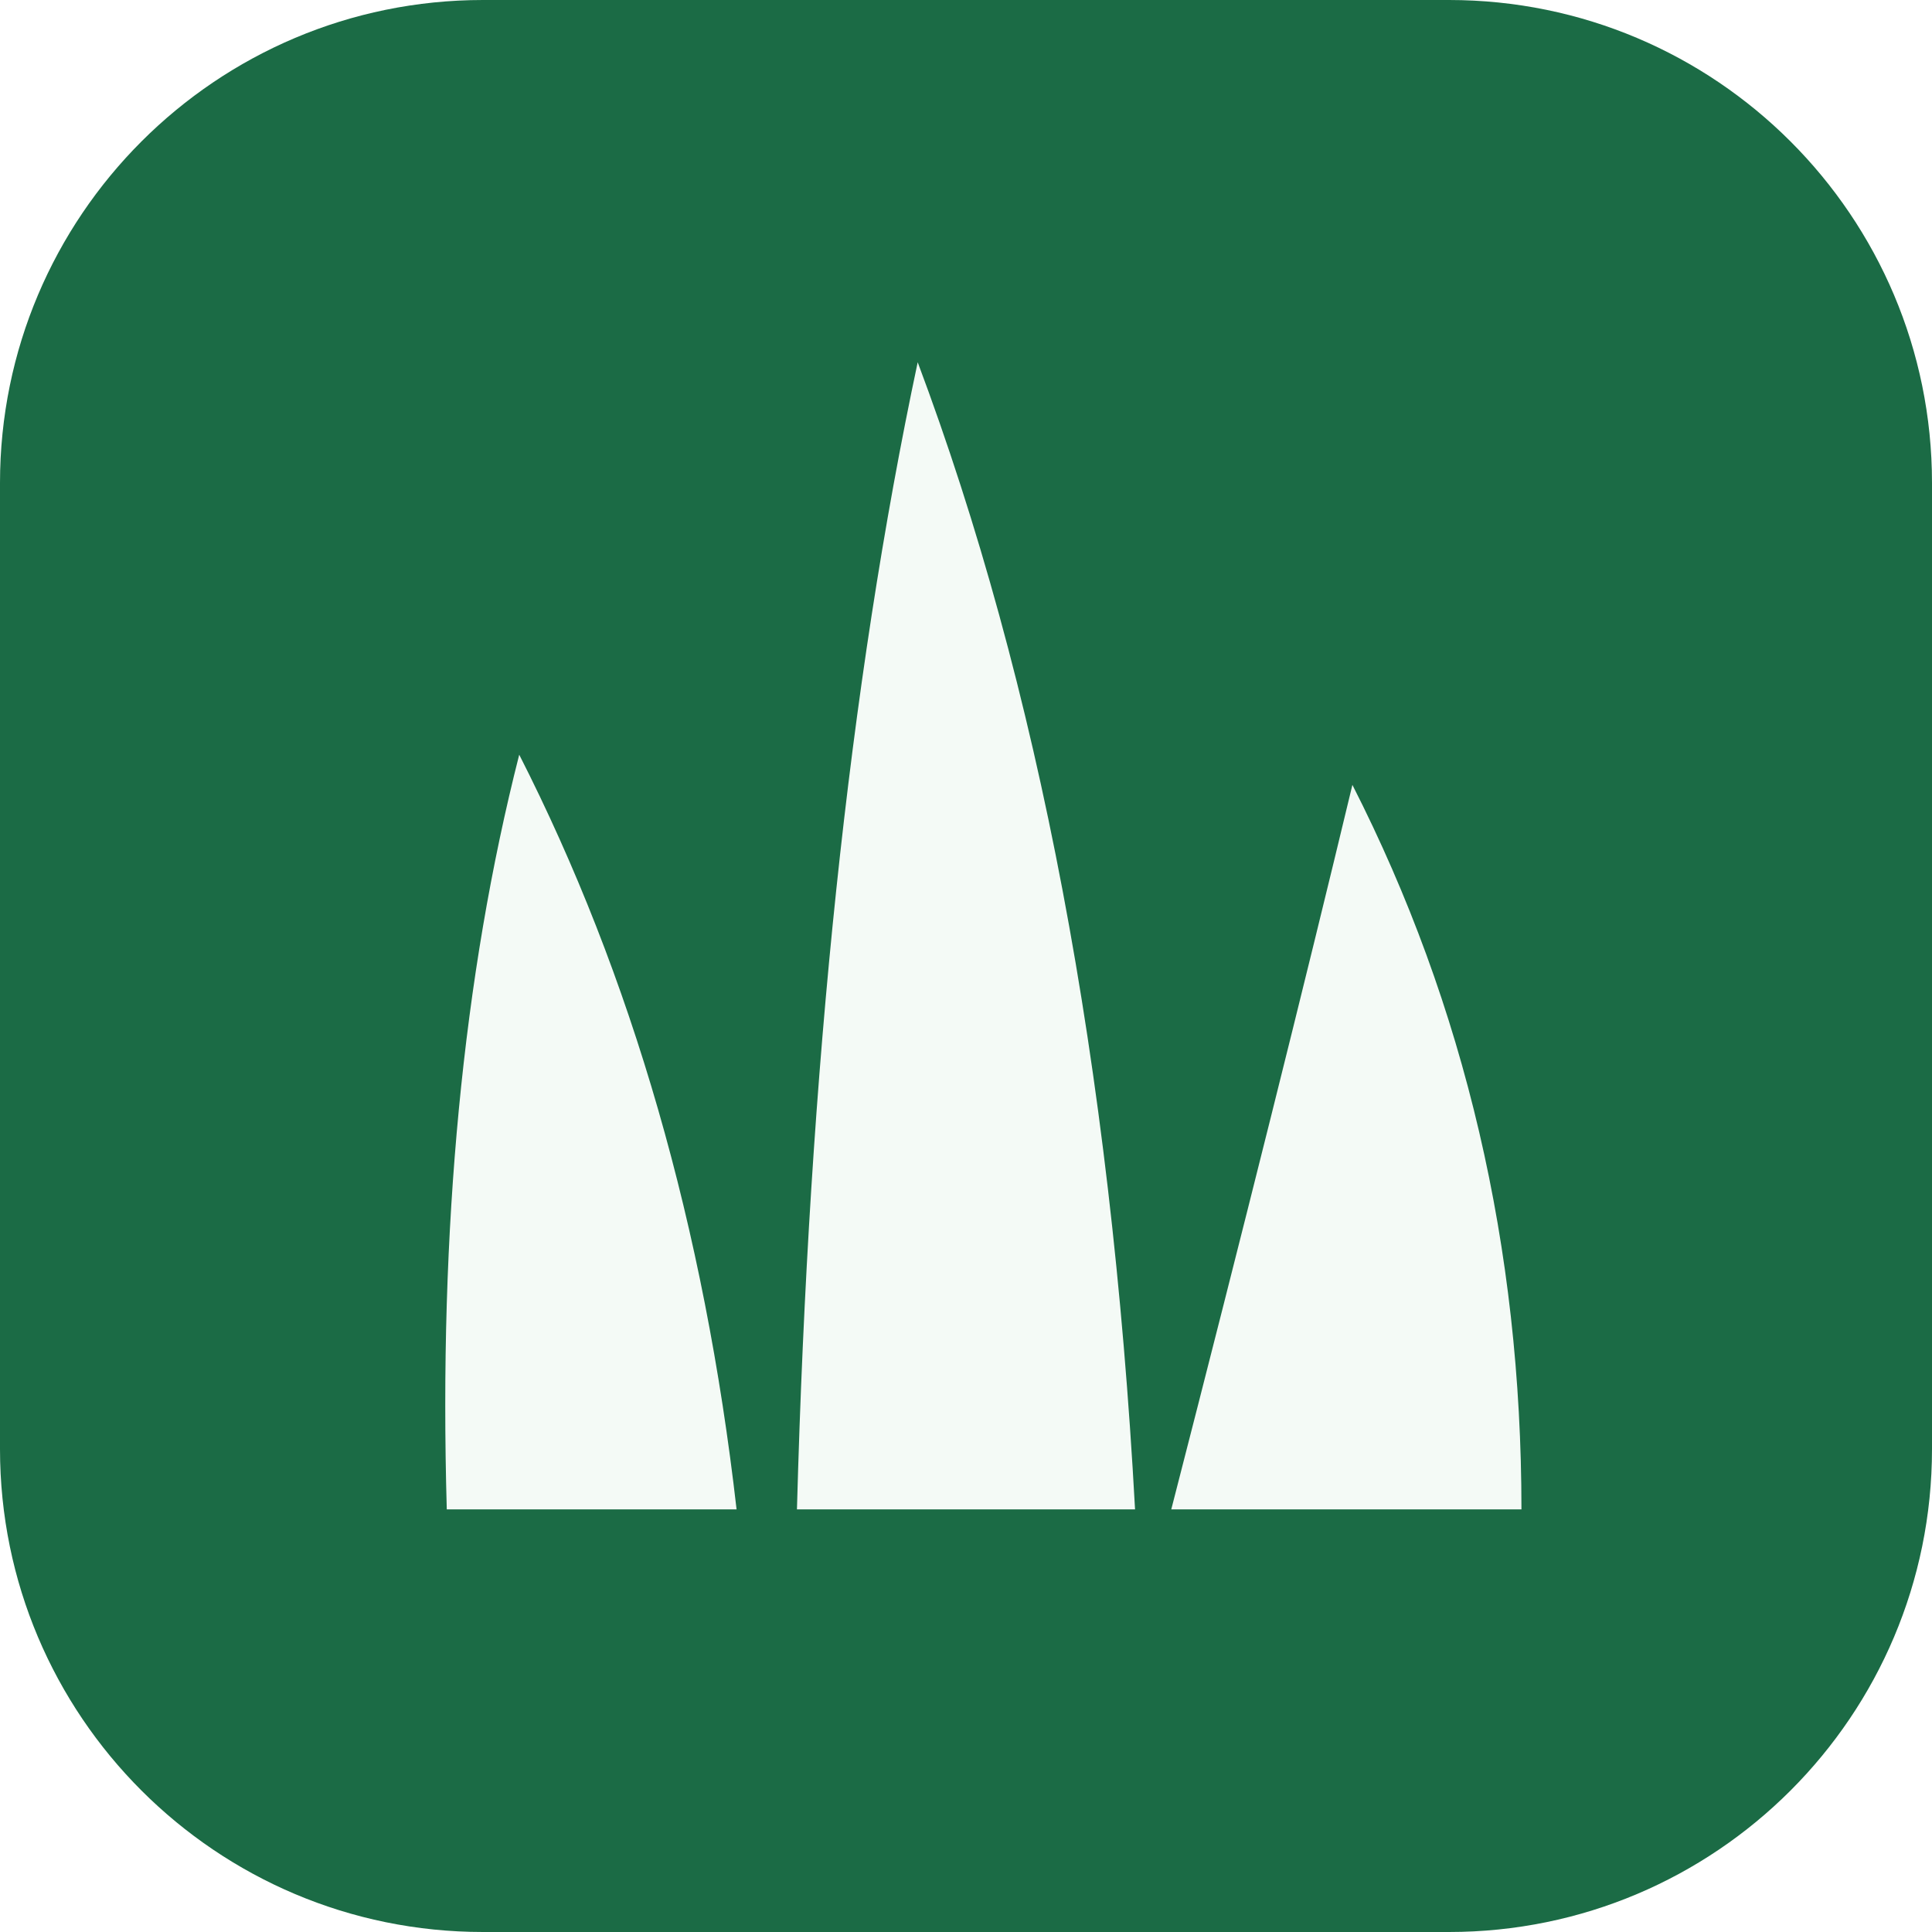
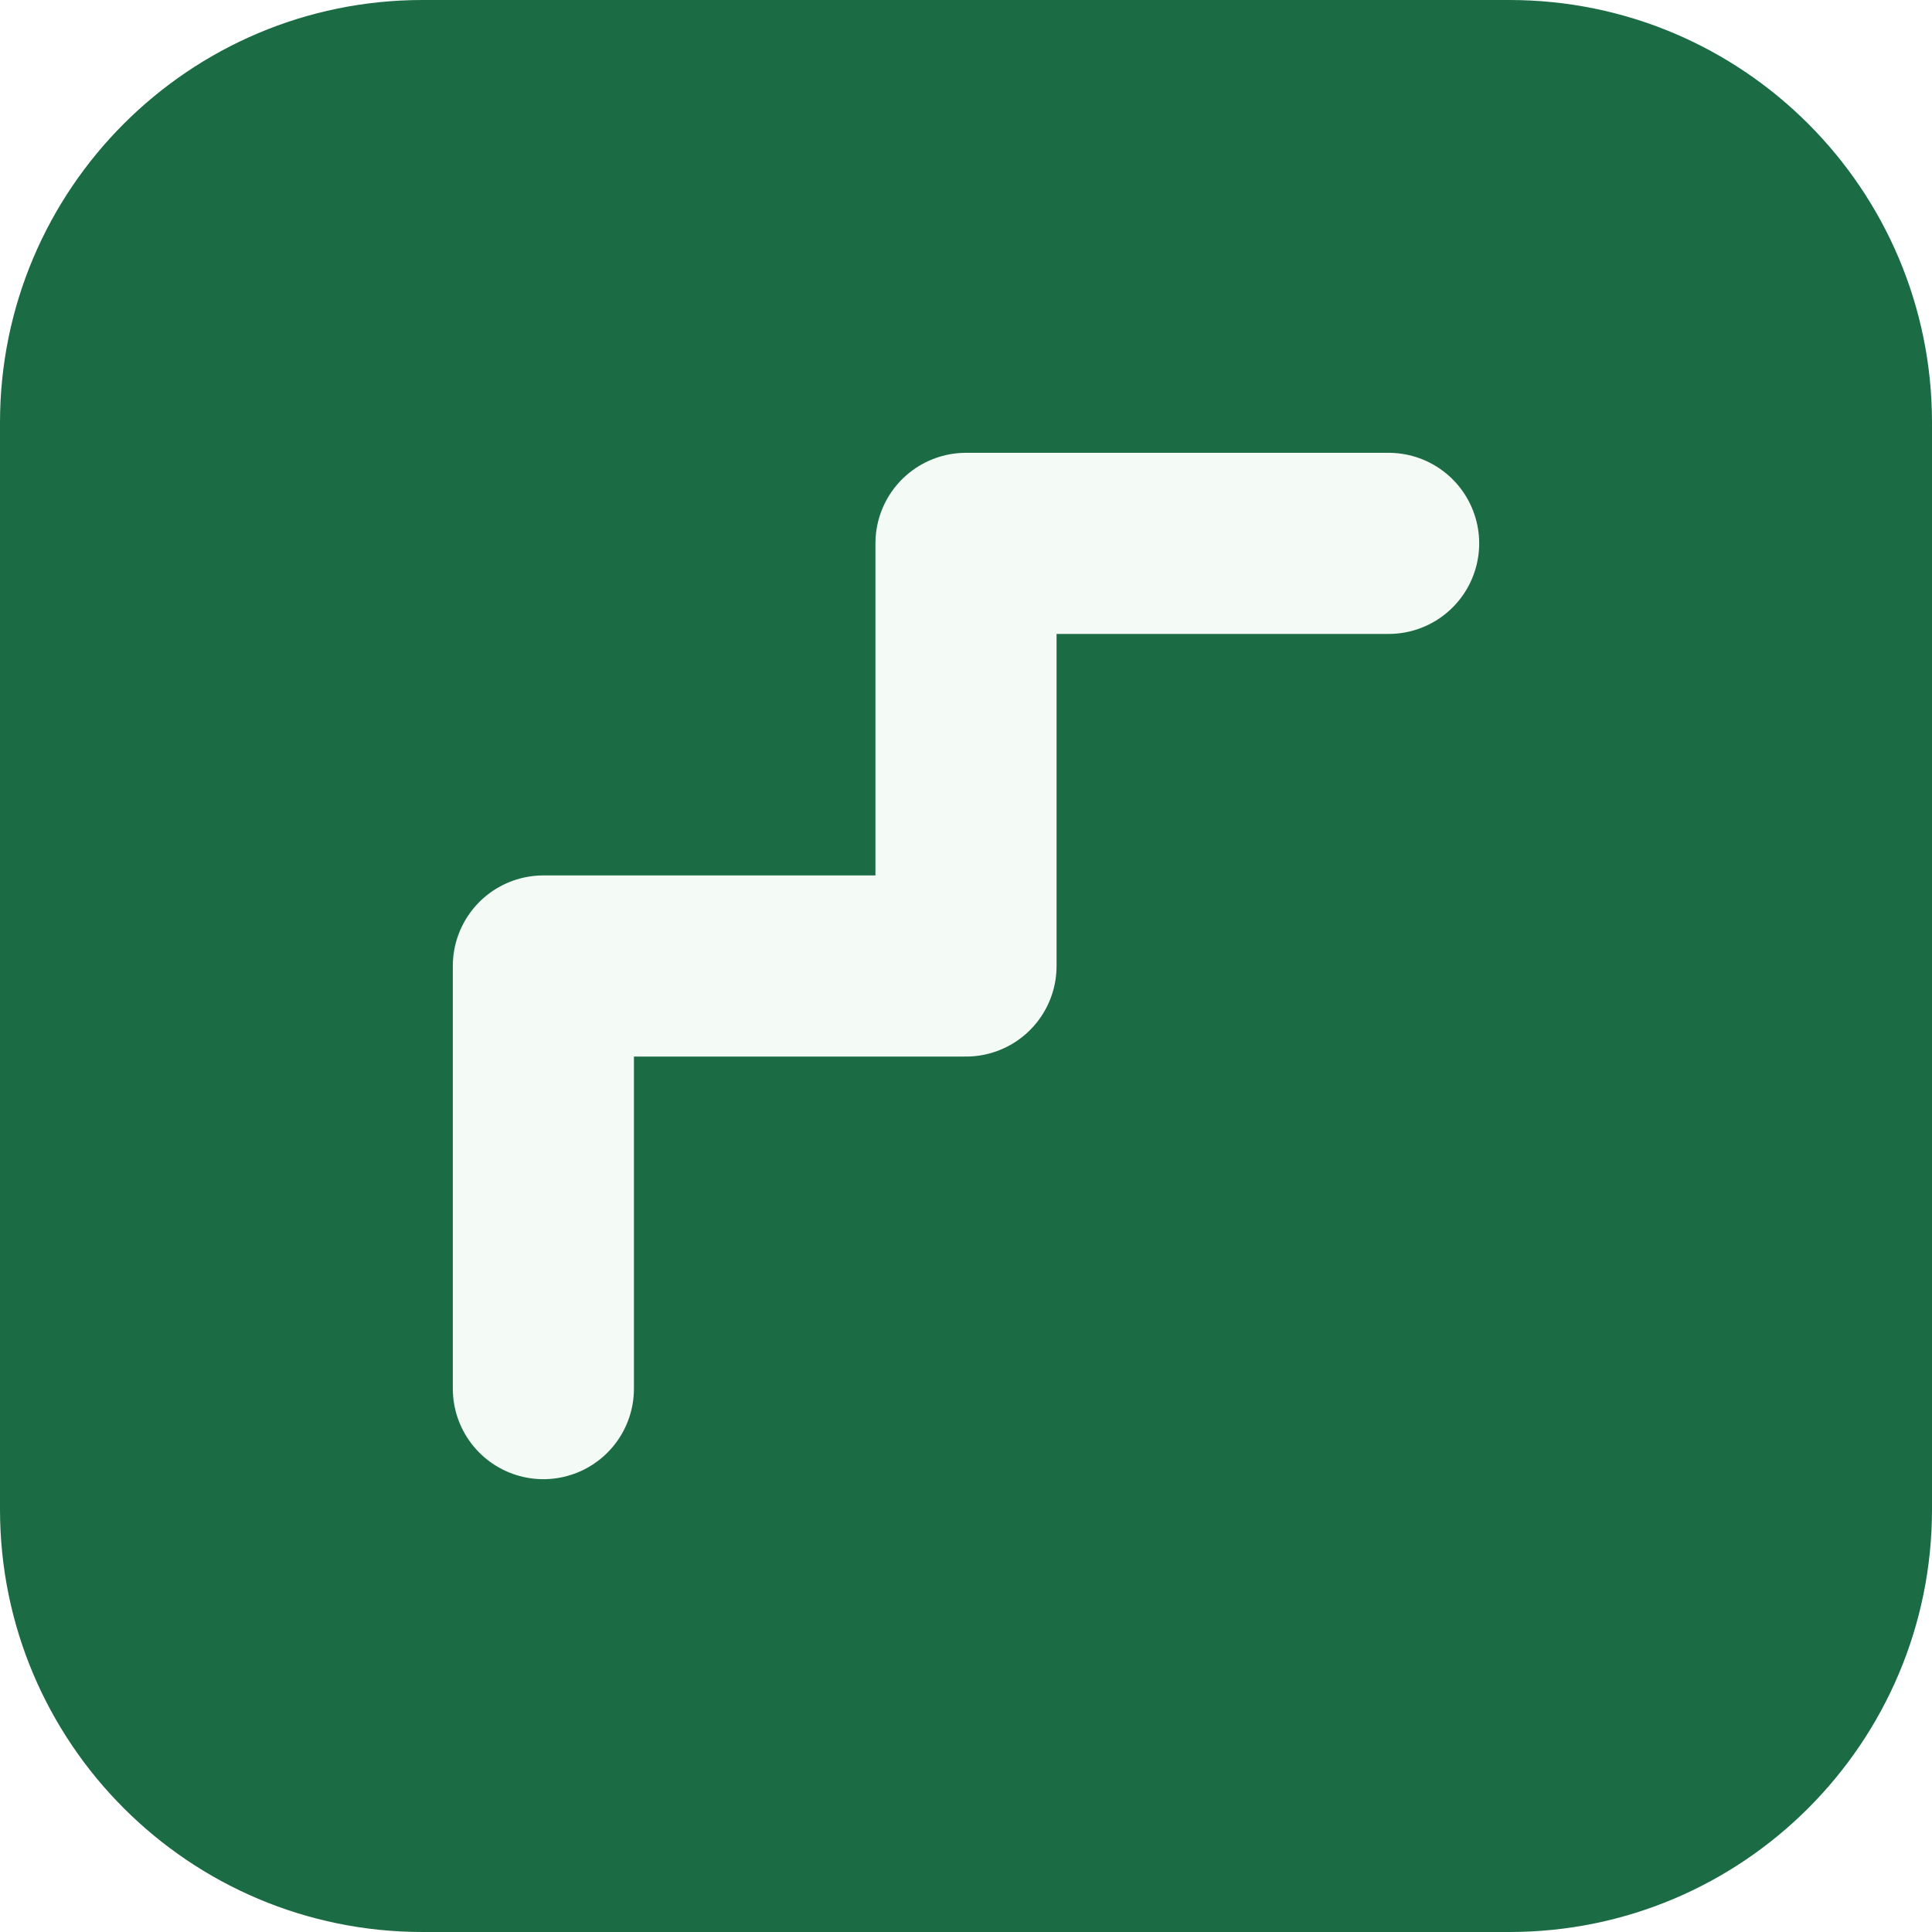
<svg xmlns="http://www.w3.org/2000/svg" viewBox="0 0 32 32">
-   <rect width="32" height="32" rx="8" fill="#1b6b45" />
-   <path fill="#f4faf6" d="M7.4 25Q7.2 18 8.6 12.5Q11.4 18 12.2 25Z" />
-   <path fill="#f4faf6" d="M13.2 25Q13.5 14 15.2 6Q18.2 14 18.8 25Z" />
-   <path fill="#f4faf6" d="M19.4 25Q21.2 18 22.4 13Q25.2 18.5 25.2 25Z" />
+   <rect width="32" height="32" rx="7" fill="#1b6b45" />
+   <path d="M9 23V16H16V9H23" fill="none" stroke="#f4faf6" stroke-width="3" stroke-linecap="round" stroke-linejoin="round" />
</svg>
